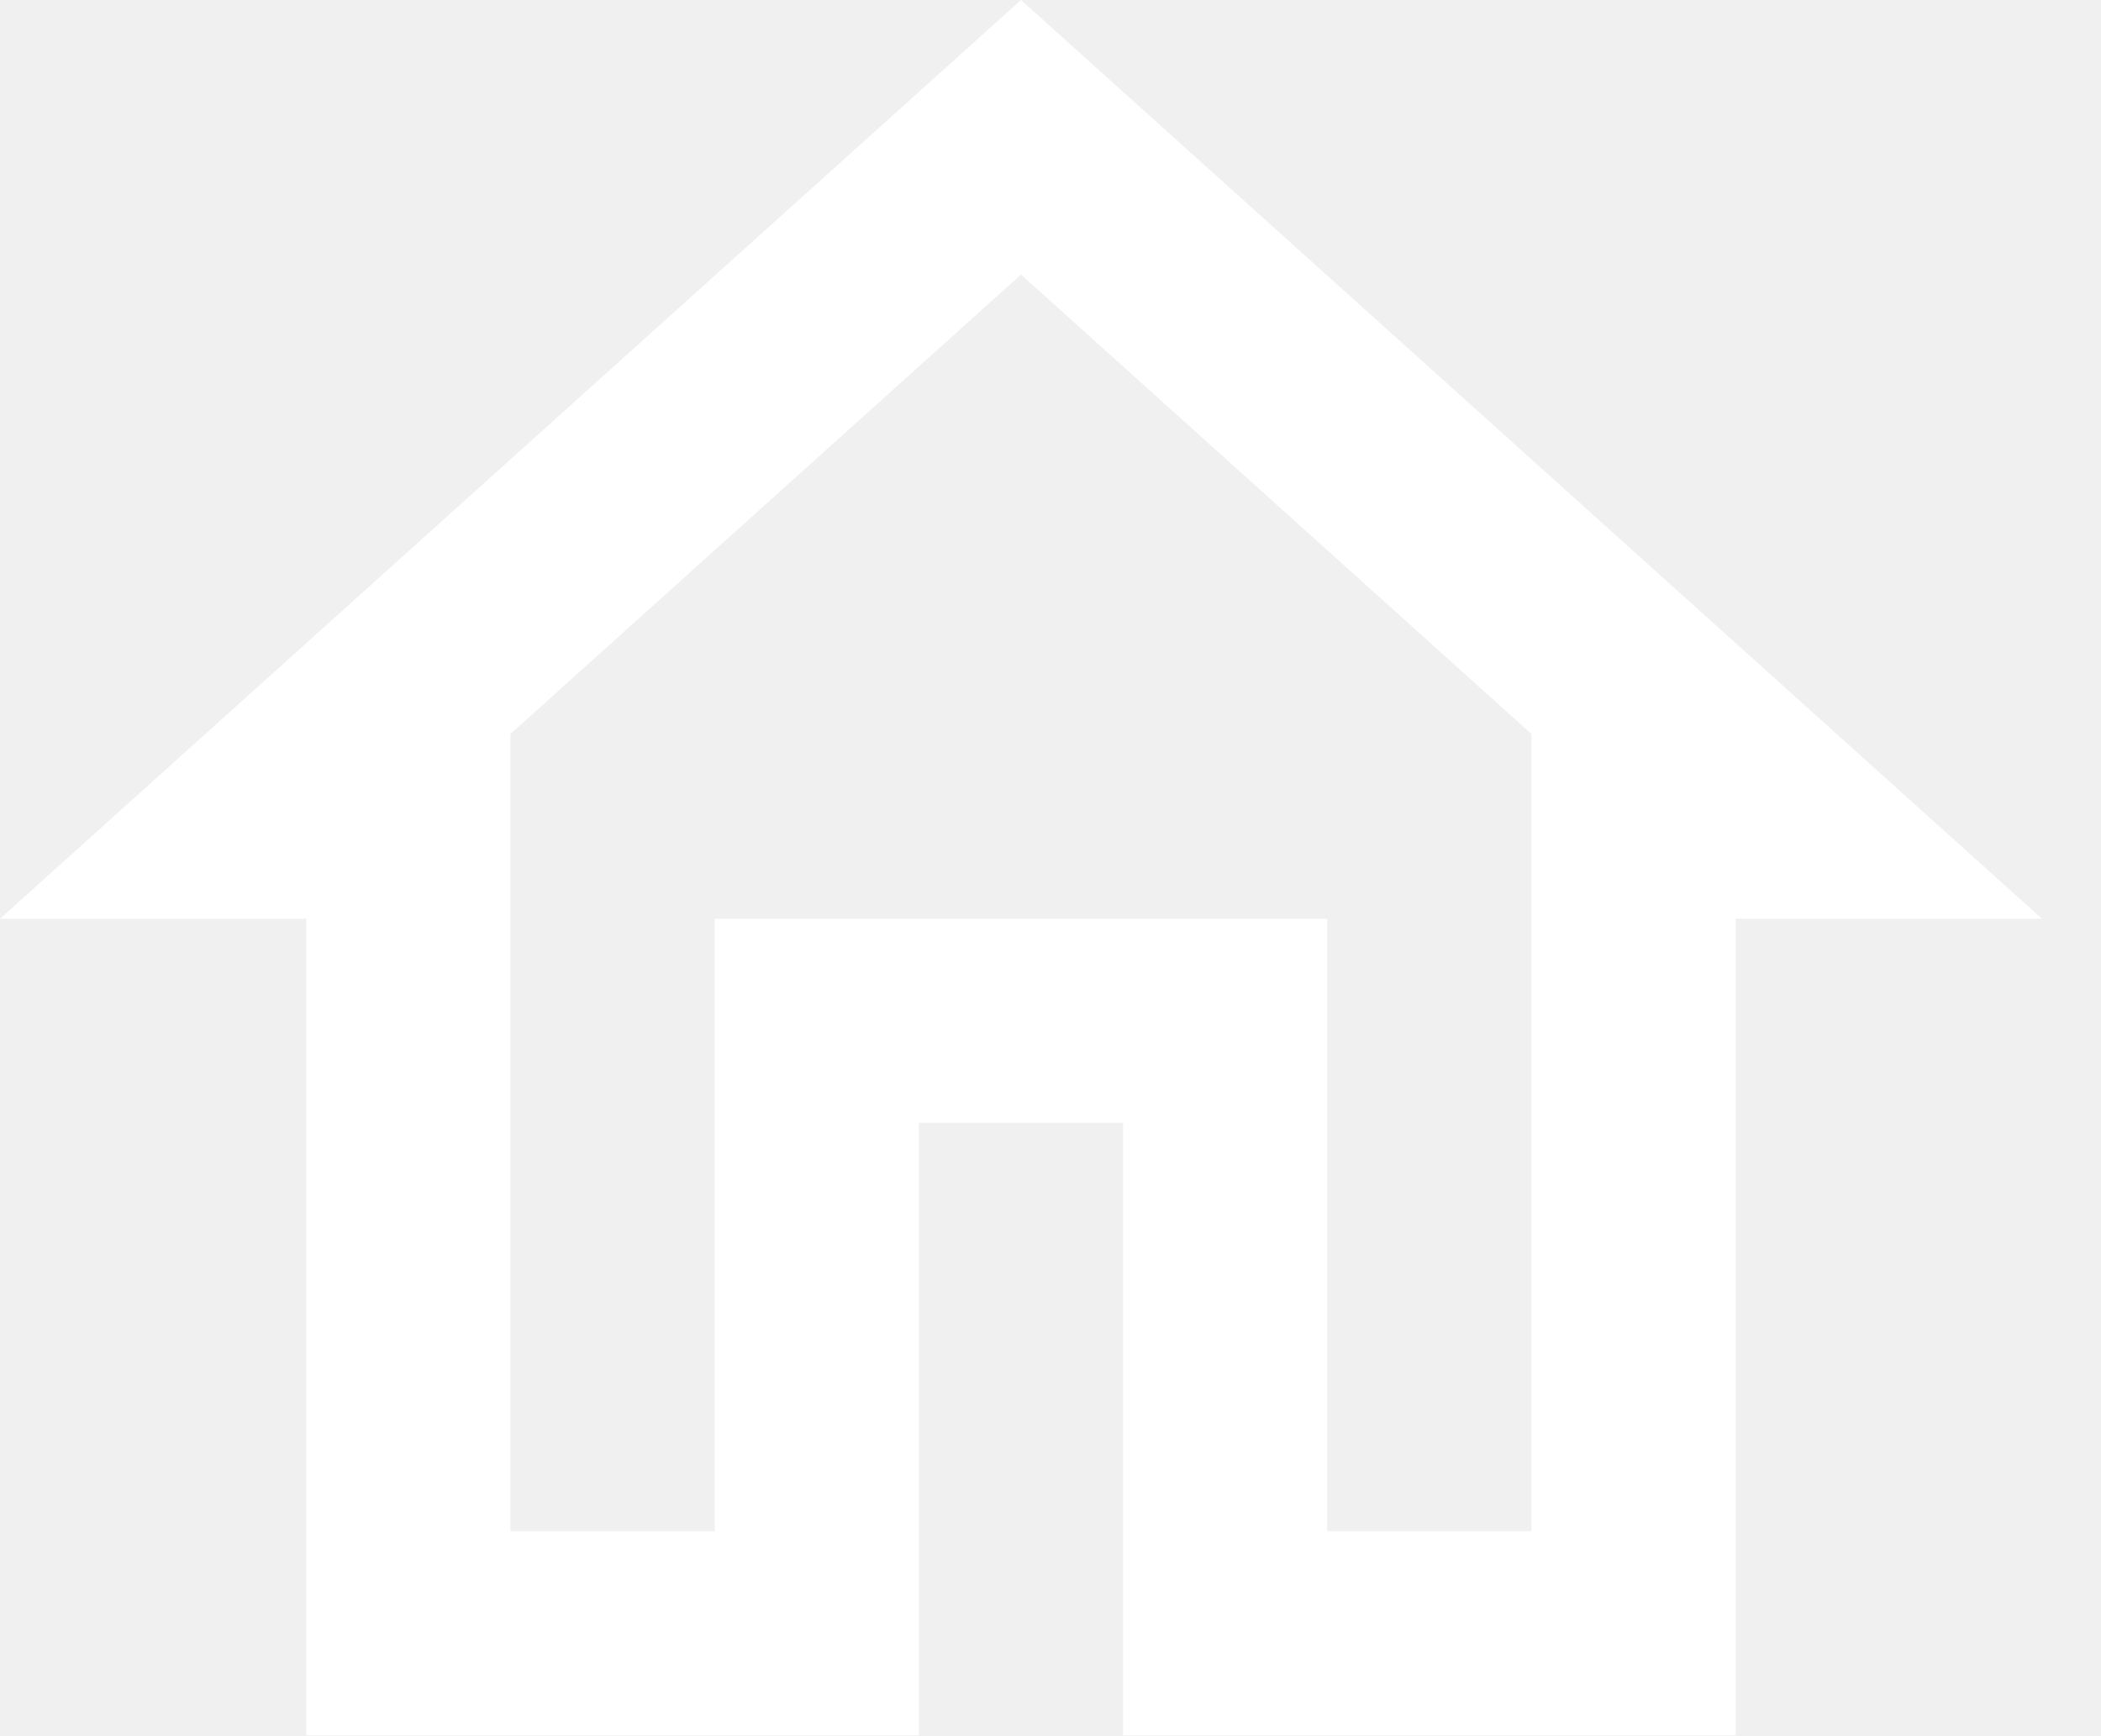
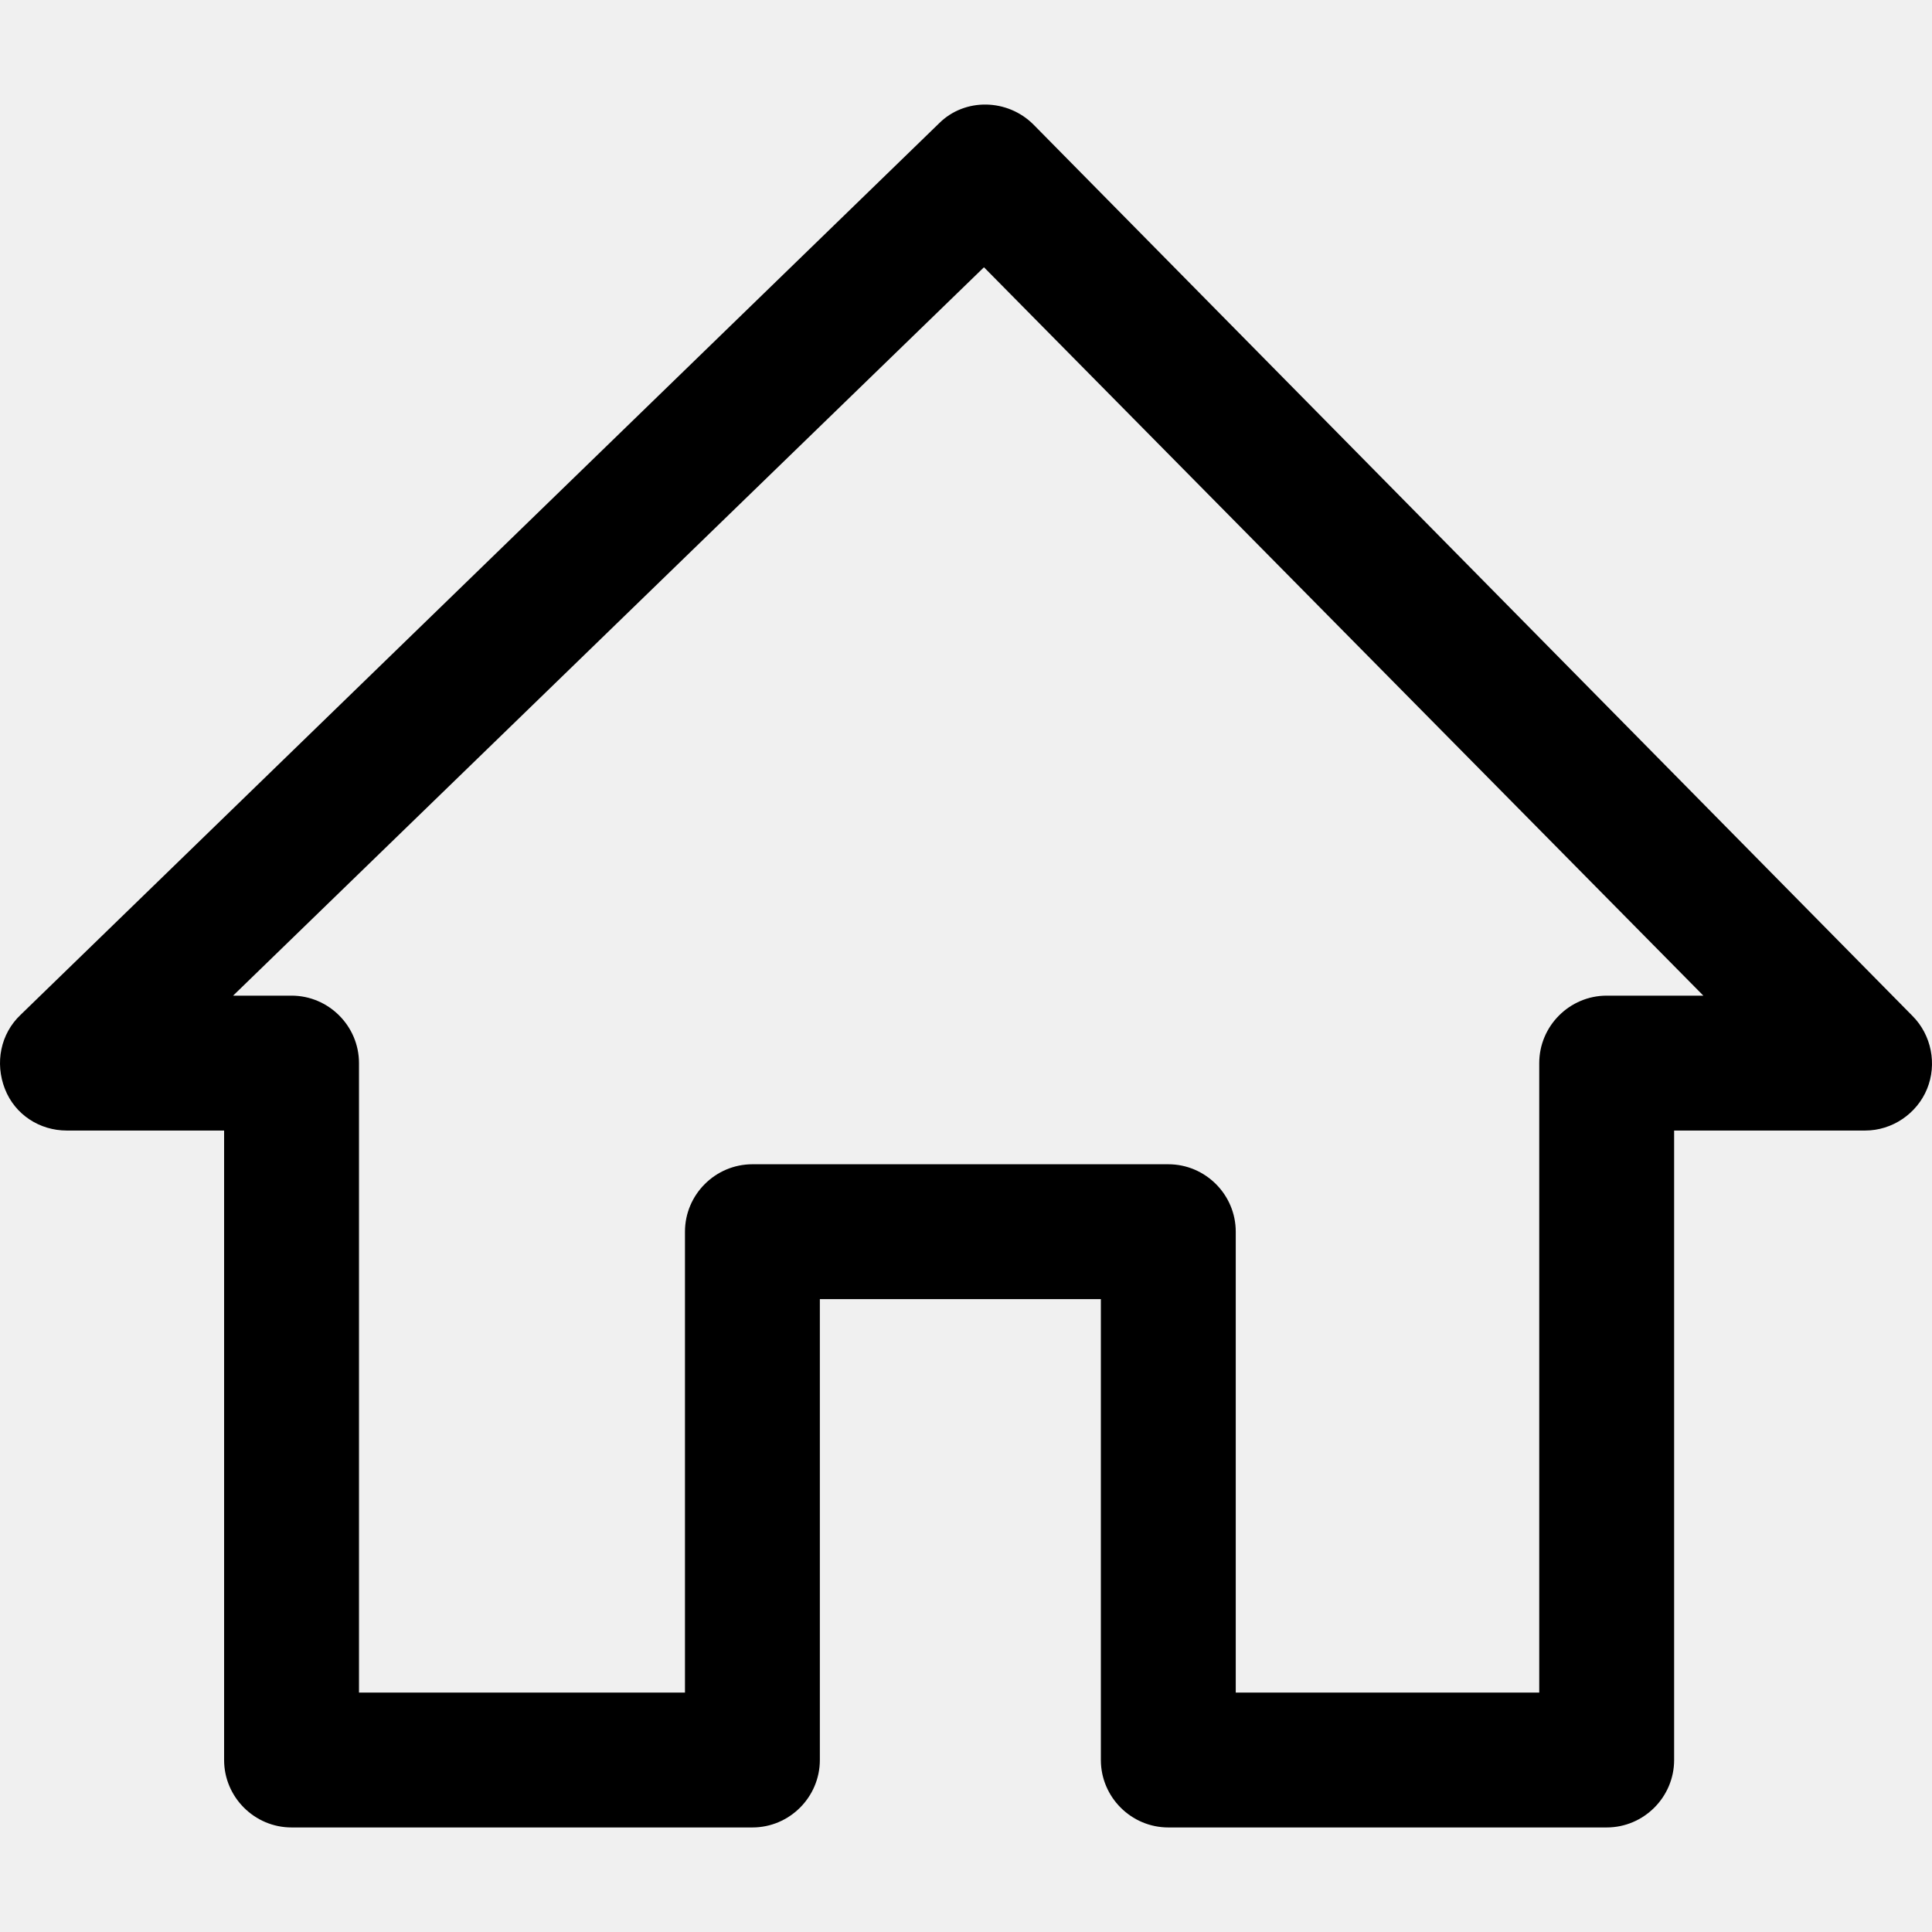
- <svg xmlns="http://www.w3.org/2000/svg" width="23" height="19" viewBox="0 0 23 19" fill="none">
-   <path d="M11.177 3.006L16.765 8.036V16.765H14.529V10.059H7.824V16.765H5.588V8.036L11.177 3.006ZM11.177 0L0 10.059H3.353V19H10.059V12.294H12.294V19H19V10.059H22.353L11.177 0Z" fill="white" />
+ <svg xmlns="http://www.w3.org/2000/svg" version="1.1" id="Capa_1" x="0px" y="0px" viewBox="0 0 486.988 486.988" style="enable-background:new 0 0 486.988 486.988;" xml:space="preserve">
+   <g>
+     <g>
+       <path d="M16.822,284.968h39.667v158.667c0,9.35,7.65,17,17,17h116.167c9.35,0,17-7.65,17-17V327.468h70.833v116.167    c0,9.35,7.65,17,17,17h110.5c9.35,0,17-7.65,17-17V284.968h48.167c6.8,0,13.033-4.25,15.583-10.483    c2.55-6.233,1.133-13.6-3.683-18.417L260.489,31.385c-6.517-6.517-17.283-6.8-23.8-0.283L5.206,255.785    c-5.1,4.817-6.517,12.183-3.967,18.7C3.789,281.001,10.022,284.968,16.822,284.968z M248.022,67.368l181.333,183.6h-24.367    c-9.35,0-17,7.65-17,17v158.667h-76.5V310.468c0-9.35-7.65-17-17-17H189.656c-9.35,0-17,7.65-17,17v116.167H90.489V267.968    c0-9.35-7.65-17-17-17H58.756L248.022,67.368z" />
+     </g>
+   </g>
+   <g>
+ </g>
+   <g>
+ </g>
+   <g>
+ </g>
+   <g>
+ </g>
+   <g>
+ </g>
+   <g>
+ </g>
+   <g>
+ </g>
+   <g>
+ </g>
+   <g>
+ </g>
+   <g>
+ </g>
+   <g>
+ </g>
+   <g>
+ </g>
+   <g>
+ </g>
+   <g>
+ </g>
+   <g>
+ </g>
</svg>
